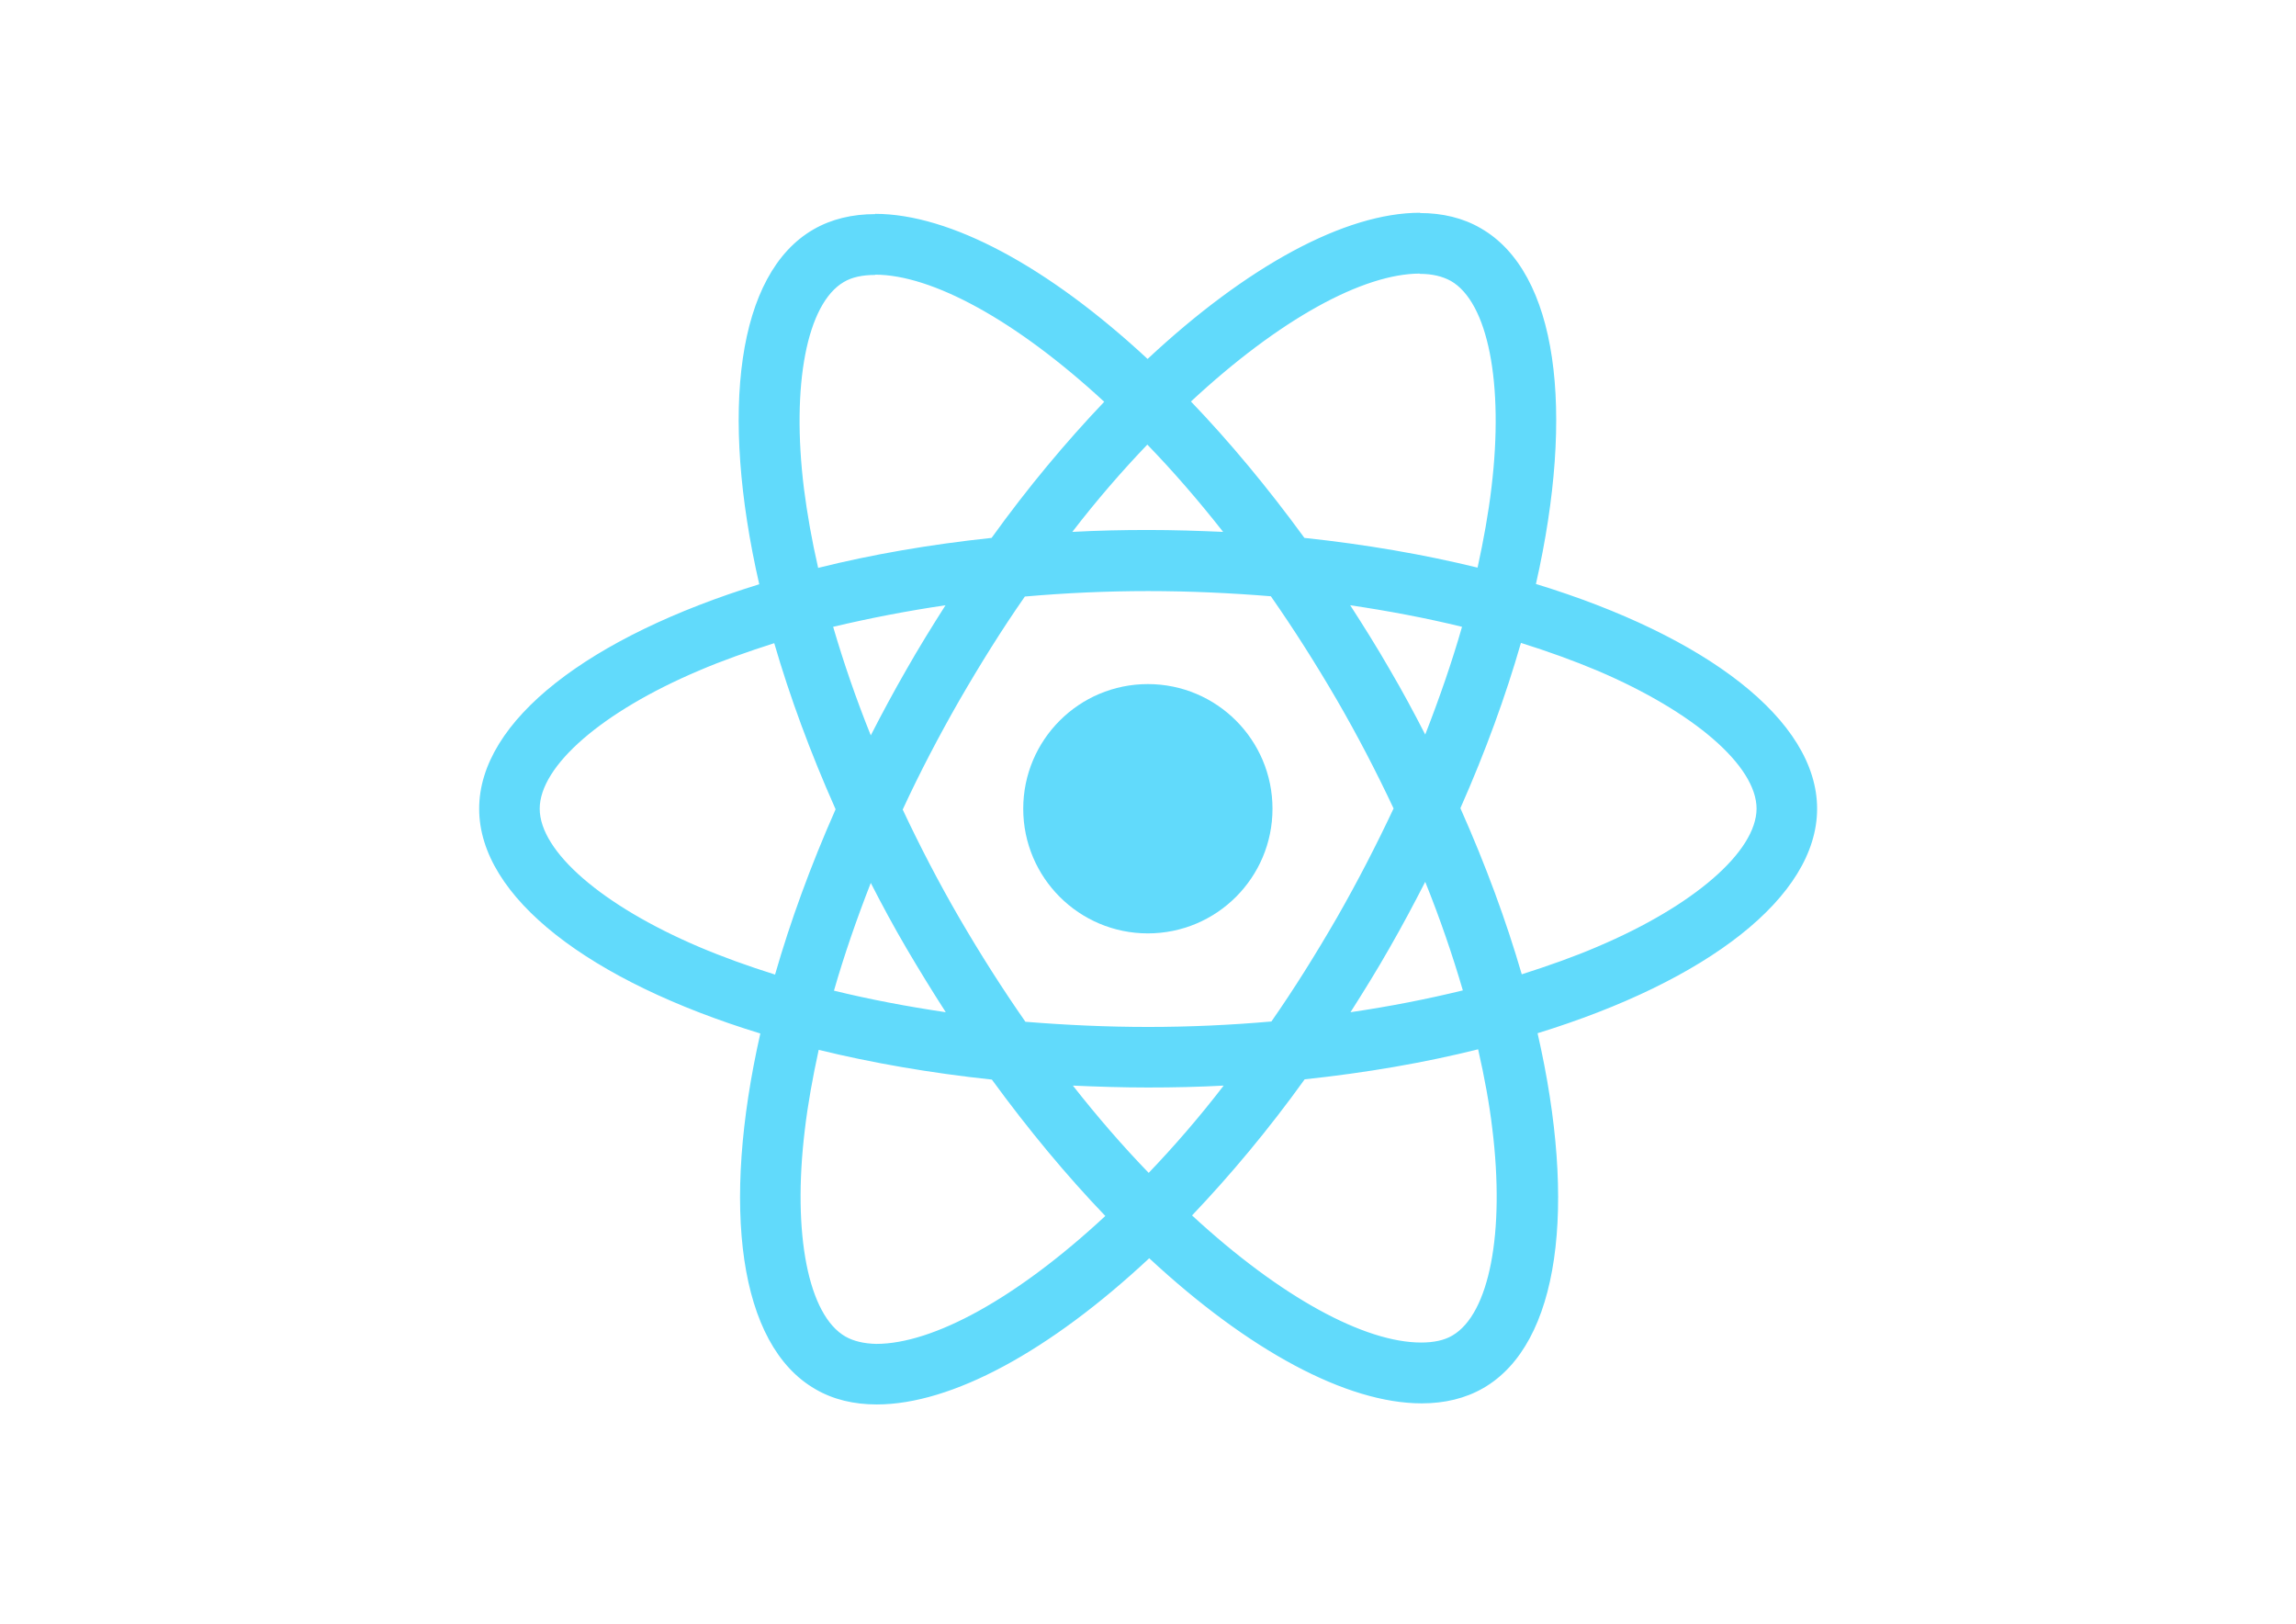
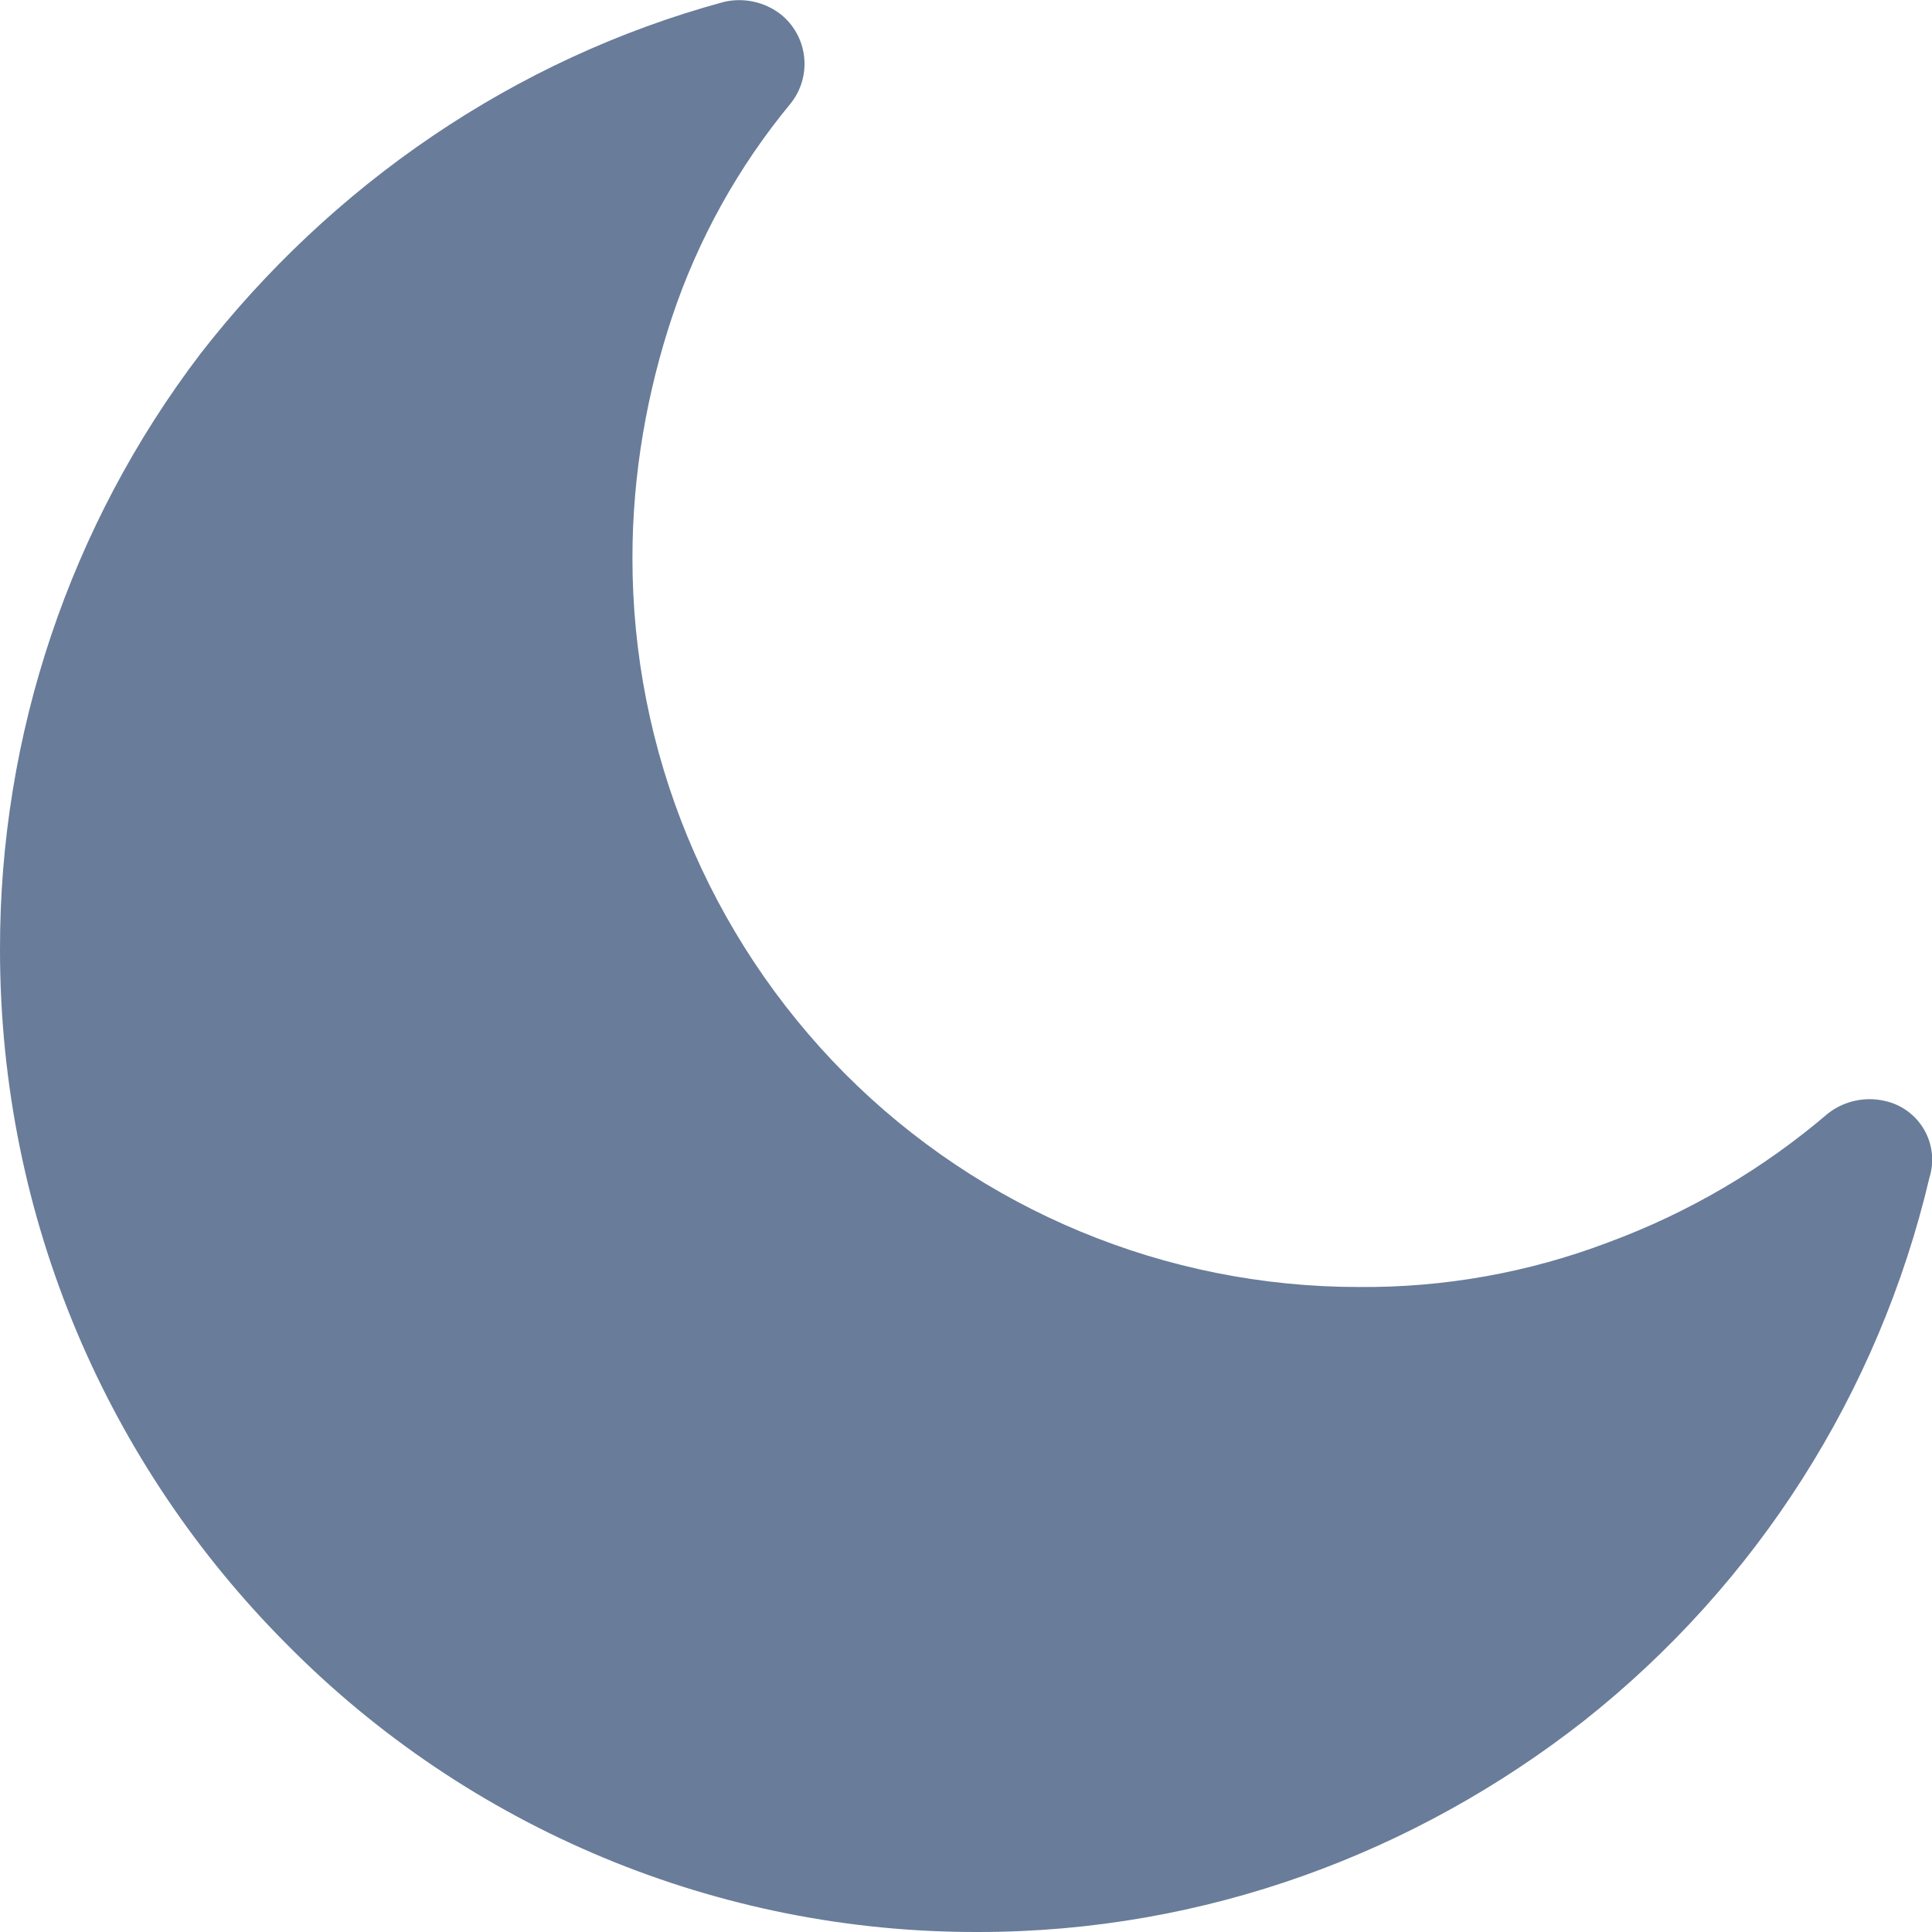
- <svg xmlns="http://www.w3.org/2000/svg" viewBox="0 0 841.9 595.3">
-   <g fill="#61DAFB">
-     <path d="M666.3 296.5c0-32.5-40.7-63.3-103.1-82.4 14.4-63.6 8-114.2-20.2-130.4-6.5-3.8-14.1-5.6-22.4-5.6v22.3c4.6 0 8.3.9 11.4 2.6 13.6 7.8 19.5 37.5 14.9 75.7-1.1 9.4-2.9 19.3-5.1 29.4-19.6-4.8-41-8.5-63.5-10.9-13.5-18.5-27.5-35.3-41.6-50 32.6-30.3 63.2-46.9 84-46.9V78c-27.5 0-63.5 19.6-99.9 53.6-36.4-33.8-72.4-53.2-99.9-53.2v22.3c20.7 0 51.4 16.5 84 46.6-14 14.7-28 31.4-41.3 49.9-22.6 2.4-44 6.1-63.6 11-2.3-10-4-19.7-5.2-29-4.7-38.2 1.1-67.9 14.6-75.8 3-1.8 6.9-2.6 11.5-2.6V78.5c-8.4 0-16 1.8-22.6 5.6-28.1 16.2-34.4 66.7-19.9 130.1-62.2 19.2-102.7 49.9-102.7 82.3 0 32.5 40.7 63.3 103.1 82.4-14.4 63.6-8 114.2 20.2 130.4 6.5 3.8 14.1 5.6 22.5 5.6 27.5 0 63.5-19.6 99.9-53.6 36.4 33.8 72.4 53.2 99.9 53.2 8.4 0 16-1.8 22.6-5.6 28.1-16.2 34.4-66.7 19.9-130.1 62-19.1 102.5-49.9 102.5-82.3zm-130.2-66.7c-3.7 12.9-8.3 26.2-13.5 39.5-4.1-8-8.4-16-13.1-24-4.6-8-9.5-15.8-14.4-23.4 14.2 2.1 27.9 4.7 41 7.9zm-45.8 106.5c-7.8 13.5-15.8 26.3-24.1 38.2-14.9 1.3-30 2-45.2 2-15.1 0-30.2-.7-45-1.9-8.3-11.9-16.4-24.6-24.2-38-7.6-13.1-14.5-26.4-20.8-39.8 6.2-13.4 13.2-26.8 20.7-39.9 7.8-13.5 15.8-26.3 24.1-38.2 14.9-1.3 30-2 45.2-2 15.1 0 30.2.7 45 1.9 8.3 11.9 16.4 24.6 24.2 38 7.6 13.1 14.5 26.4 20.8 39.8-6.3 13.4-13.2 26.8-20.7 39.9zm32.3-13c5.4 13.4 10 26.8 13.8 39.8-13.1 3.2-26.9 5.9-41.2 8 4.9-7.7 9.8-15.6 14.4-23.7 4.6-8 8.9-16.1 13-24.1zM421.2 430c-9.3-9.6-18.6-20.3-27.8-32 9 .4 18.2.7 27.5.7 9.4 0 18.7-.2 27.8-.7-9 11.7-18.3 22.4-27.5 32zm-74.4-58.9c-14.2-2.1-27.9-4.7-41-7.9 3.7-12.9 8.3-26.2 13.5-39.5 4.1 8 8.4 16 13.1 24 4.7 8 9.5 15.8 14.4 23.4zM420.7 163c9.3 9.6 18.6 20.3 27.8 32-9-.4-18.2-.7-27.5-.7-9.4 0-18.7.2-27.8.7 9-11.7 18.3-22.4 27.5-32zm-74 58.9c-4.9 7.7-9.8 15.6-14.4 23.7-4.6 8-8.9 16-13 24-5.4-13.4-10-26.8-13.8-39.8 13.1-3.1 26.9-5.8 41.2-7.9zm-90.5 125.2c-35.4-15.1-58.3-34.9-58.3-50.6 0-15.7 22.9-35.6 58.3-50.6 8.6-3.7 18-7 27.7-10.1 5.7 19.6 13.2 40 22.5 60.9-9.2 20.8-16.6 41.1-22.2 60.6-9.9-3.1-19.3-6.5-28-10.2zM310 490c-13.6-7.8-19.5-37.5-14.9-75.7 1.1-9.4 2.9-19.3 5.1-29.4 19.6 4.8 41 8.5 63.5 10.9 13.5 18.5 27.5 35.3 41.6 50-32.6 30.3-63.2 46.9-84 46.9-4.5-.1-8.3-1-11.3-2.7zm237.2-76.2c4.7 38.2-1.1 67.9-14.6 75.8-3 1.8-6.9 2.6-11.5 2.6-20.7 0-51.4-16.5-84-46.6 14-14.7 28-31.4 41.3-49.9 22.6-2.4 44-6.1 63.6-11 2.3 10.1 4.1 19.8 5.2 29.1zm38.5-66.7c-8.6 3.7-18 7-27.7 10.1-5.7-19.6-13.2-40-22.5-60.9 9.2-20.8 16.6-41.1 22.2-60.6 9.9 3.1 19.3 6.5 28.1 10.2 35.4 15.1 58.3 34.9 58.3 50.6-.1 15.7-23 35.6-58.4 50.6zM320.8 78.4z" />
-     <circle cx="420.9" cy="296.5" r="45.7" />
-     <path d="M520.5 78.1z" />
-   </g>
+ <svg xmlns="http://www.w3.org/2000/svg" width="20" height="20">
+   <path d="M19.513 11.397a.701.701 0 00-.588.128 7.496 7.496 0 01-2.276 1.336 7.101 7.101 0 01-2.583.462 7.505 7.505 0 01-5.32-2.209 7.568 7.568 0 01-2.199-5.342c0-.873.154-1.72.41-2.49a6.904 6.904 0 011.227-2.21.657.657 0 00-.102-.924.701.701 0 00-.589-.128C5.32.61 3.427 1.92 2.072 3.666A10.158 10.158 0 000 9.83c0 2.8 1.125 5.342 2.967 7.19a10.025 10.025 0 007.16 2.98c2.353 0 4.527-.822 6.266-2.183a10.13 10.13 0 003.58-5.624.623.623 0 00-.46-.796z" fill="#697C9A" fill-rule="nonzero" />
</svg>
